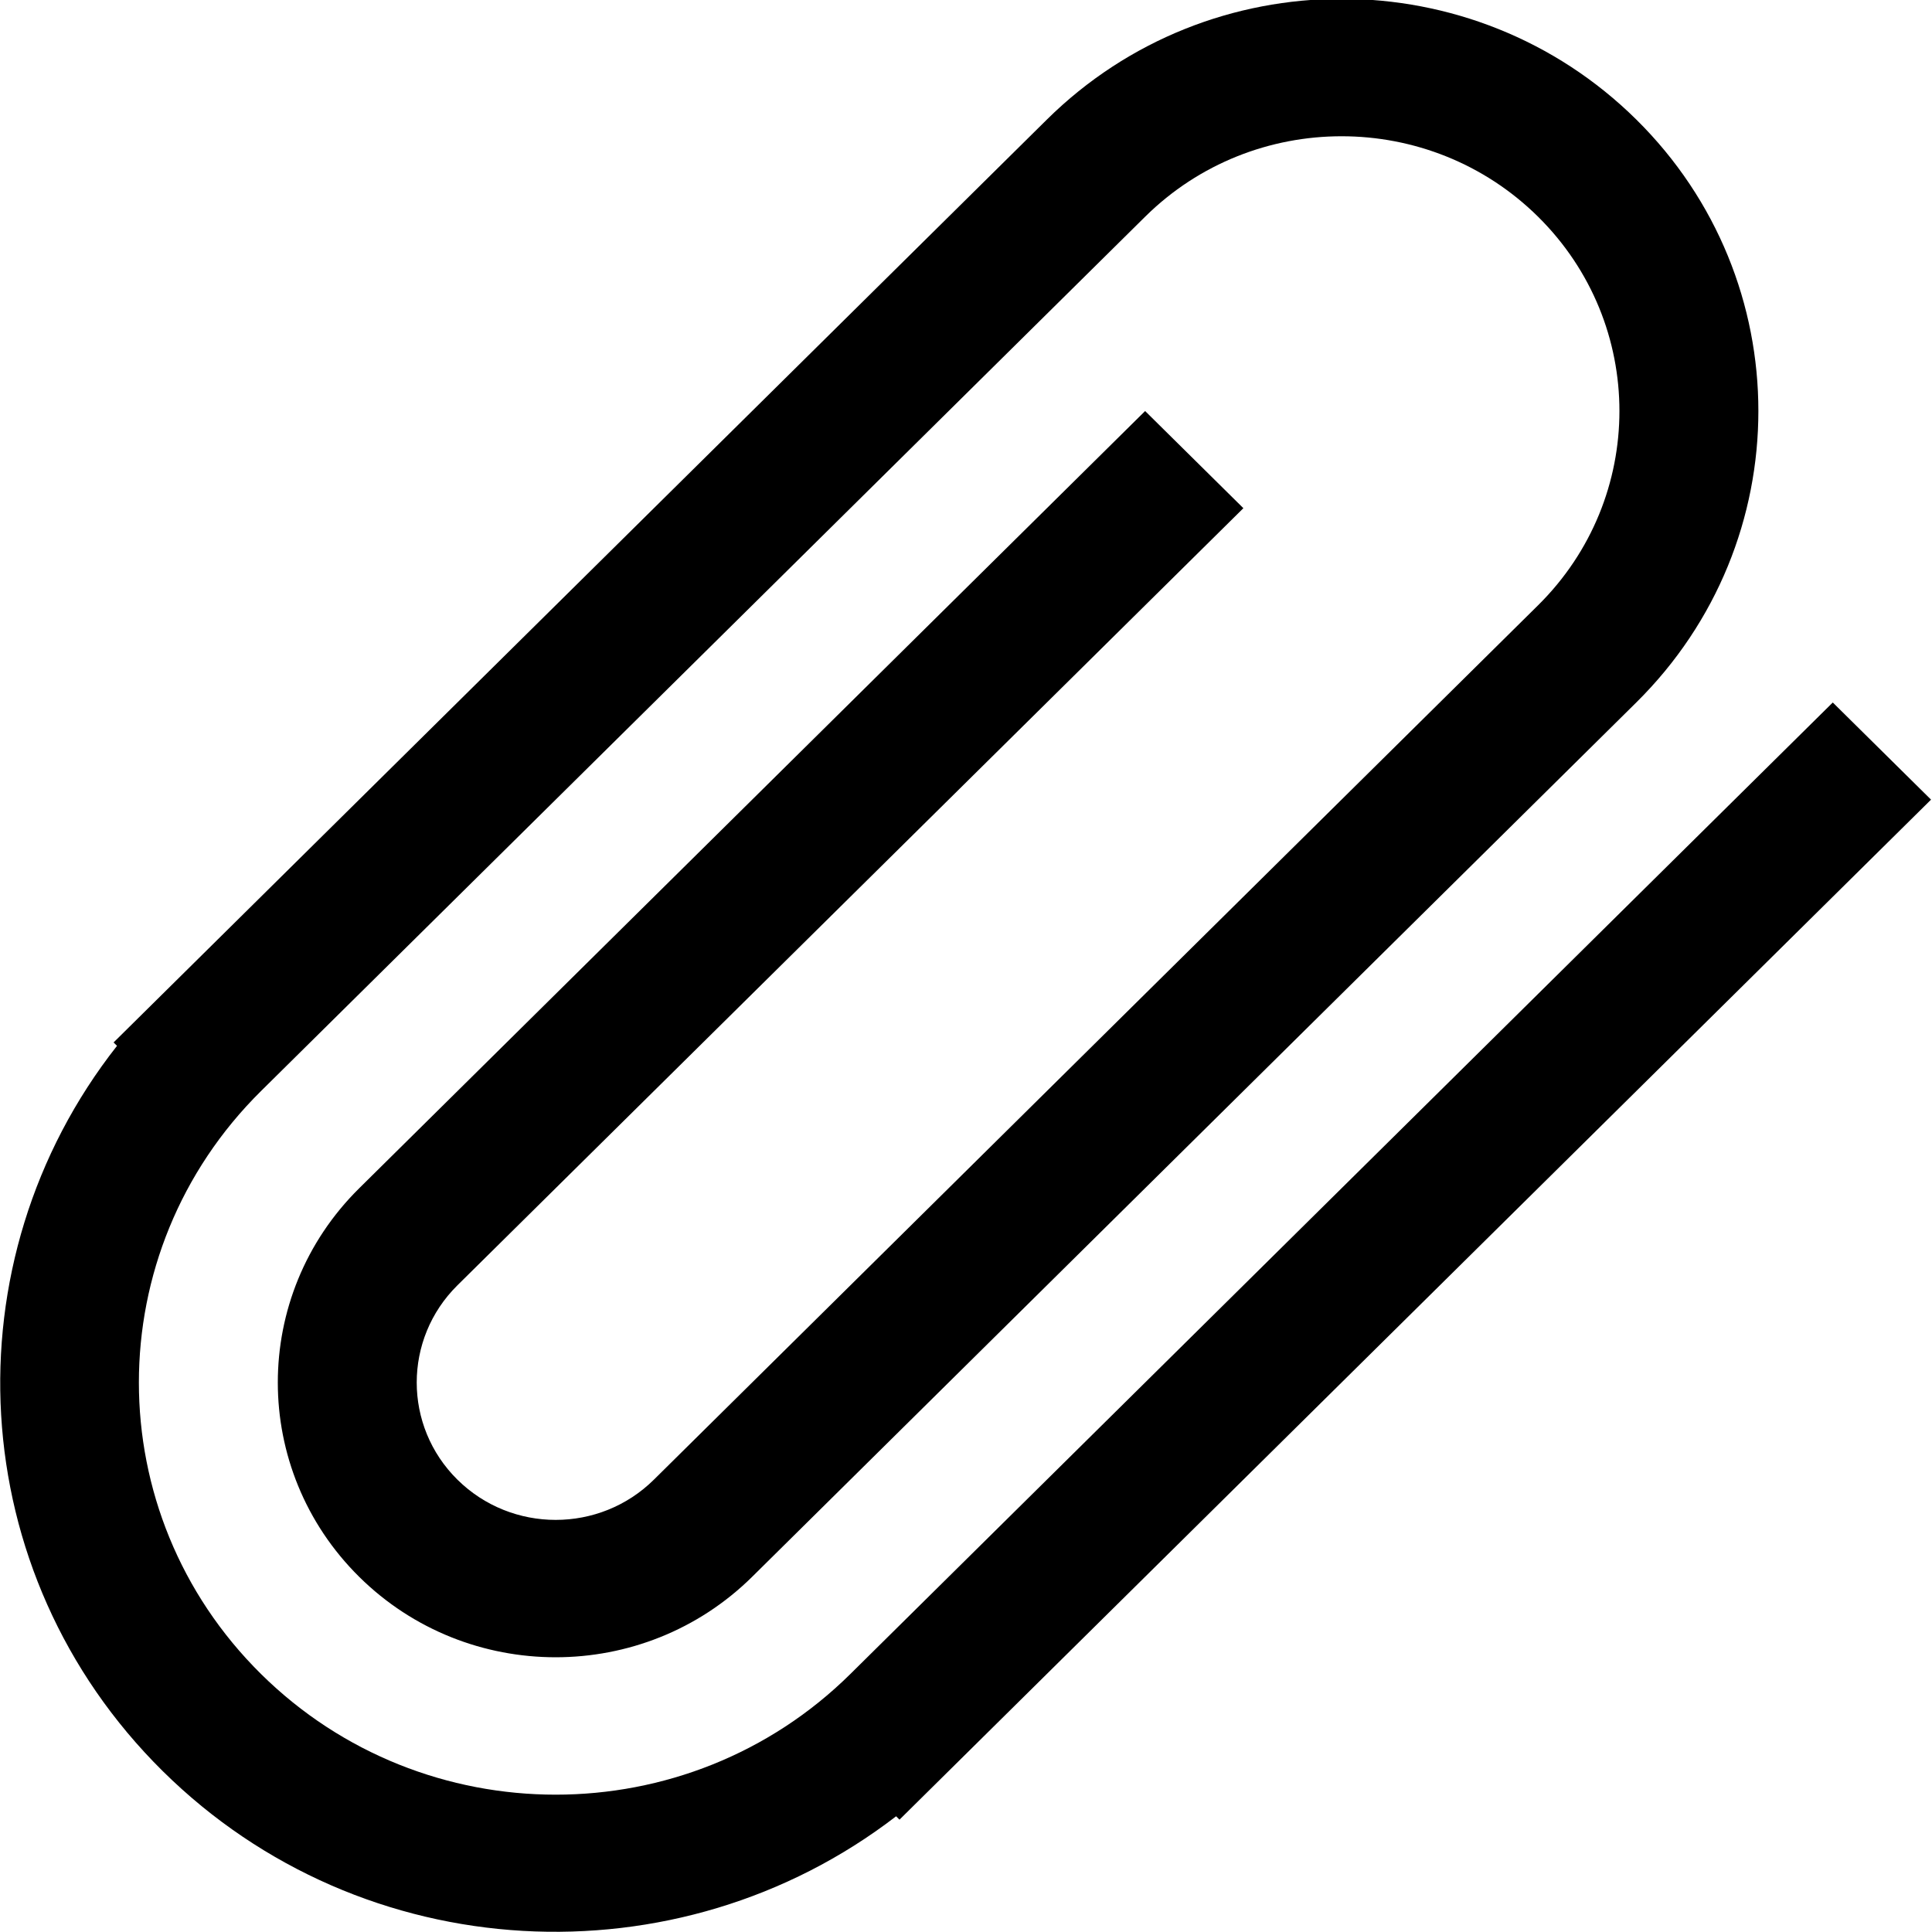
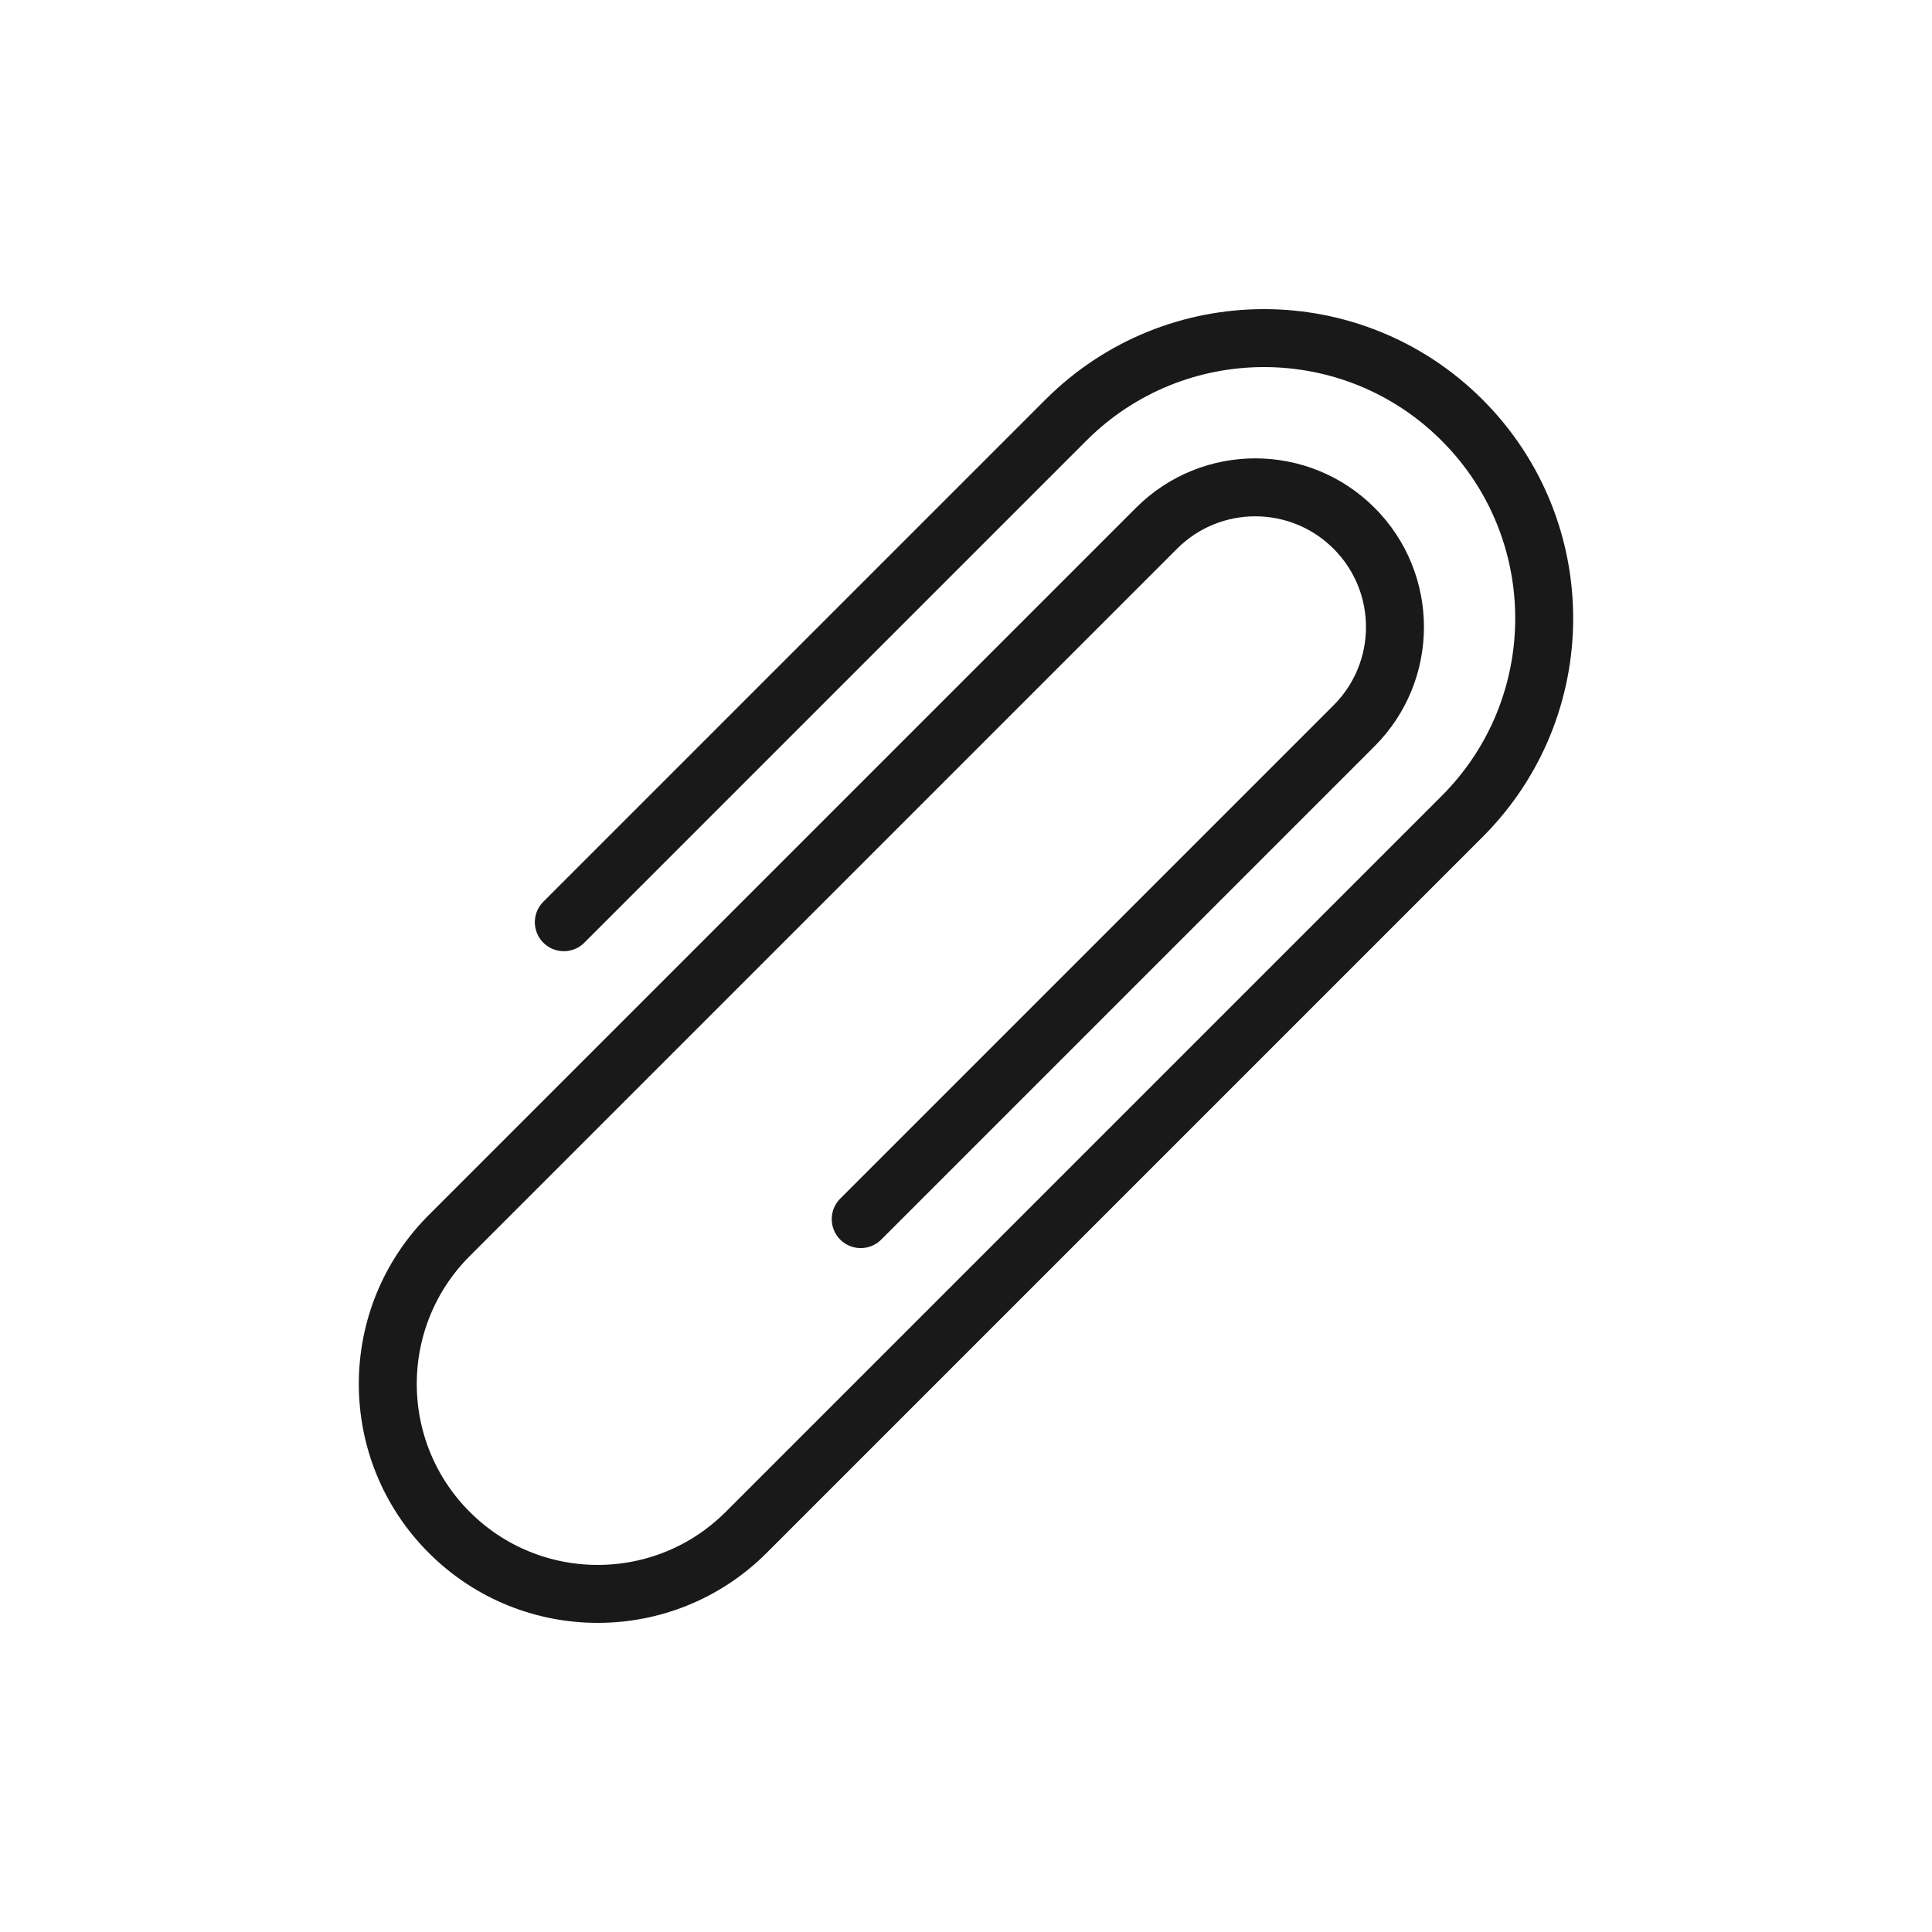
- <svg xmlns="http://www.w3.org/2000/svg" width="800px" height="800px" viewBox="0 0 28 28" version="1.1">
-   <defs>
- 
- </defs>
-   <g id="Page-1" stroke="none" stroke-width="1" fill="none" fill-rule="evenodd">
-     <g id="Icon-Set" transform="translate(-258, -154)" fill="#000000">
-       <path d="M284.562,164.181 L270.325,178.26 C267.966,180.593 264.141,180.593 261.782,178.26 C259.423,175.928 259.423,172.146 261.782,169.813 L274.596,157.141 C276.168,155.586 278.718,155.586 280.291,157.141 C281.863,158.696 281.863,161.218 280.291,162.772 L267.477,175.444 C266.691,176.222 265.416,176.222 264.629,175.444 C263.843,174.667 263.843,173.406 264.629,172.628 L276.02,161.365 L274.596,159.957 L263.206,171.221 C261.633,172.775 261.633,175.297 263.206,176.853 C264.778,178.407 267.328,178.407 268.901,176.852 L281.714,164.181 C284.073,161.849 284.074,158.065 281.715,155.733 C279.355,153.4 275.531,153.4 273.172,155.733 L259.646,169.108 L259.696,169.157 C257.238,172.281 257.455,176.797 260.358,179.668 C263.262,182.539 267.828,182.754 270.987,180.323 L271.036,180.372 L285.986,165.589 L284.562,164.181" id="attachment-2">
- 
- </path>
-     </g>
-   </g>
+ <svg xmlns="http://www.w3.org/2000/svg" id="attachment" viewBox="0 0 400 400">
+   <path d="M178.203,252.404l102.14-102.14c11.293-11.293,11.293-29.602,0-40.895h0c-11.293-11.293-29.602-11.293-40.895,0l-116.813,116.813-29.618,29.618c-16.974,16.974-16.974,44.495,0,61.469h0c16.974,16.974,44.495,16.974,61.469,0l29.618-29.618,118.615-118.615c22.656-22.656,22.656-59.388,0-82.044h0c-22.656-22.656-59.388-22.656-82.044,0l-103.942,103.942" fill="none" stroke="#191919" stroke-linecap="round" stroke-linejoin="round" stroke-width="12" />
</svg>
